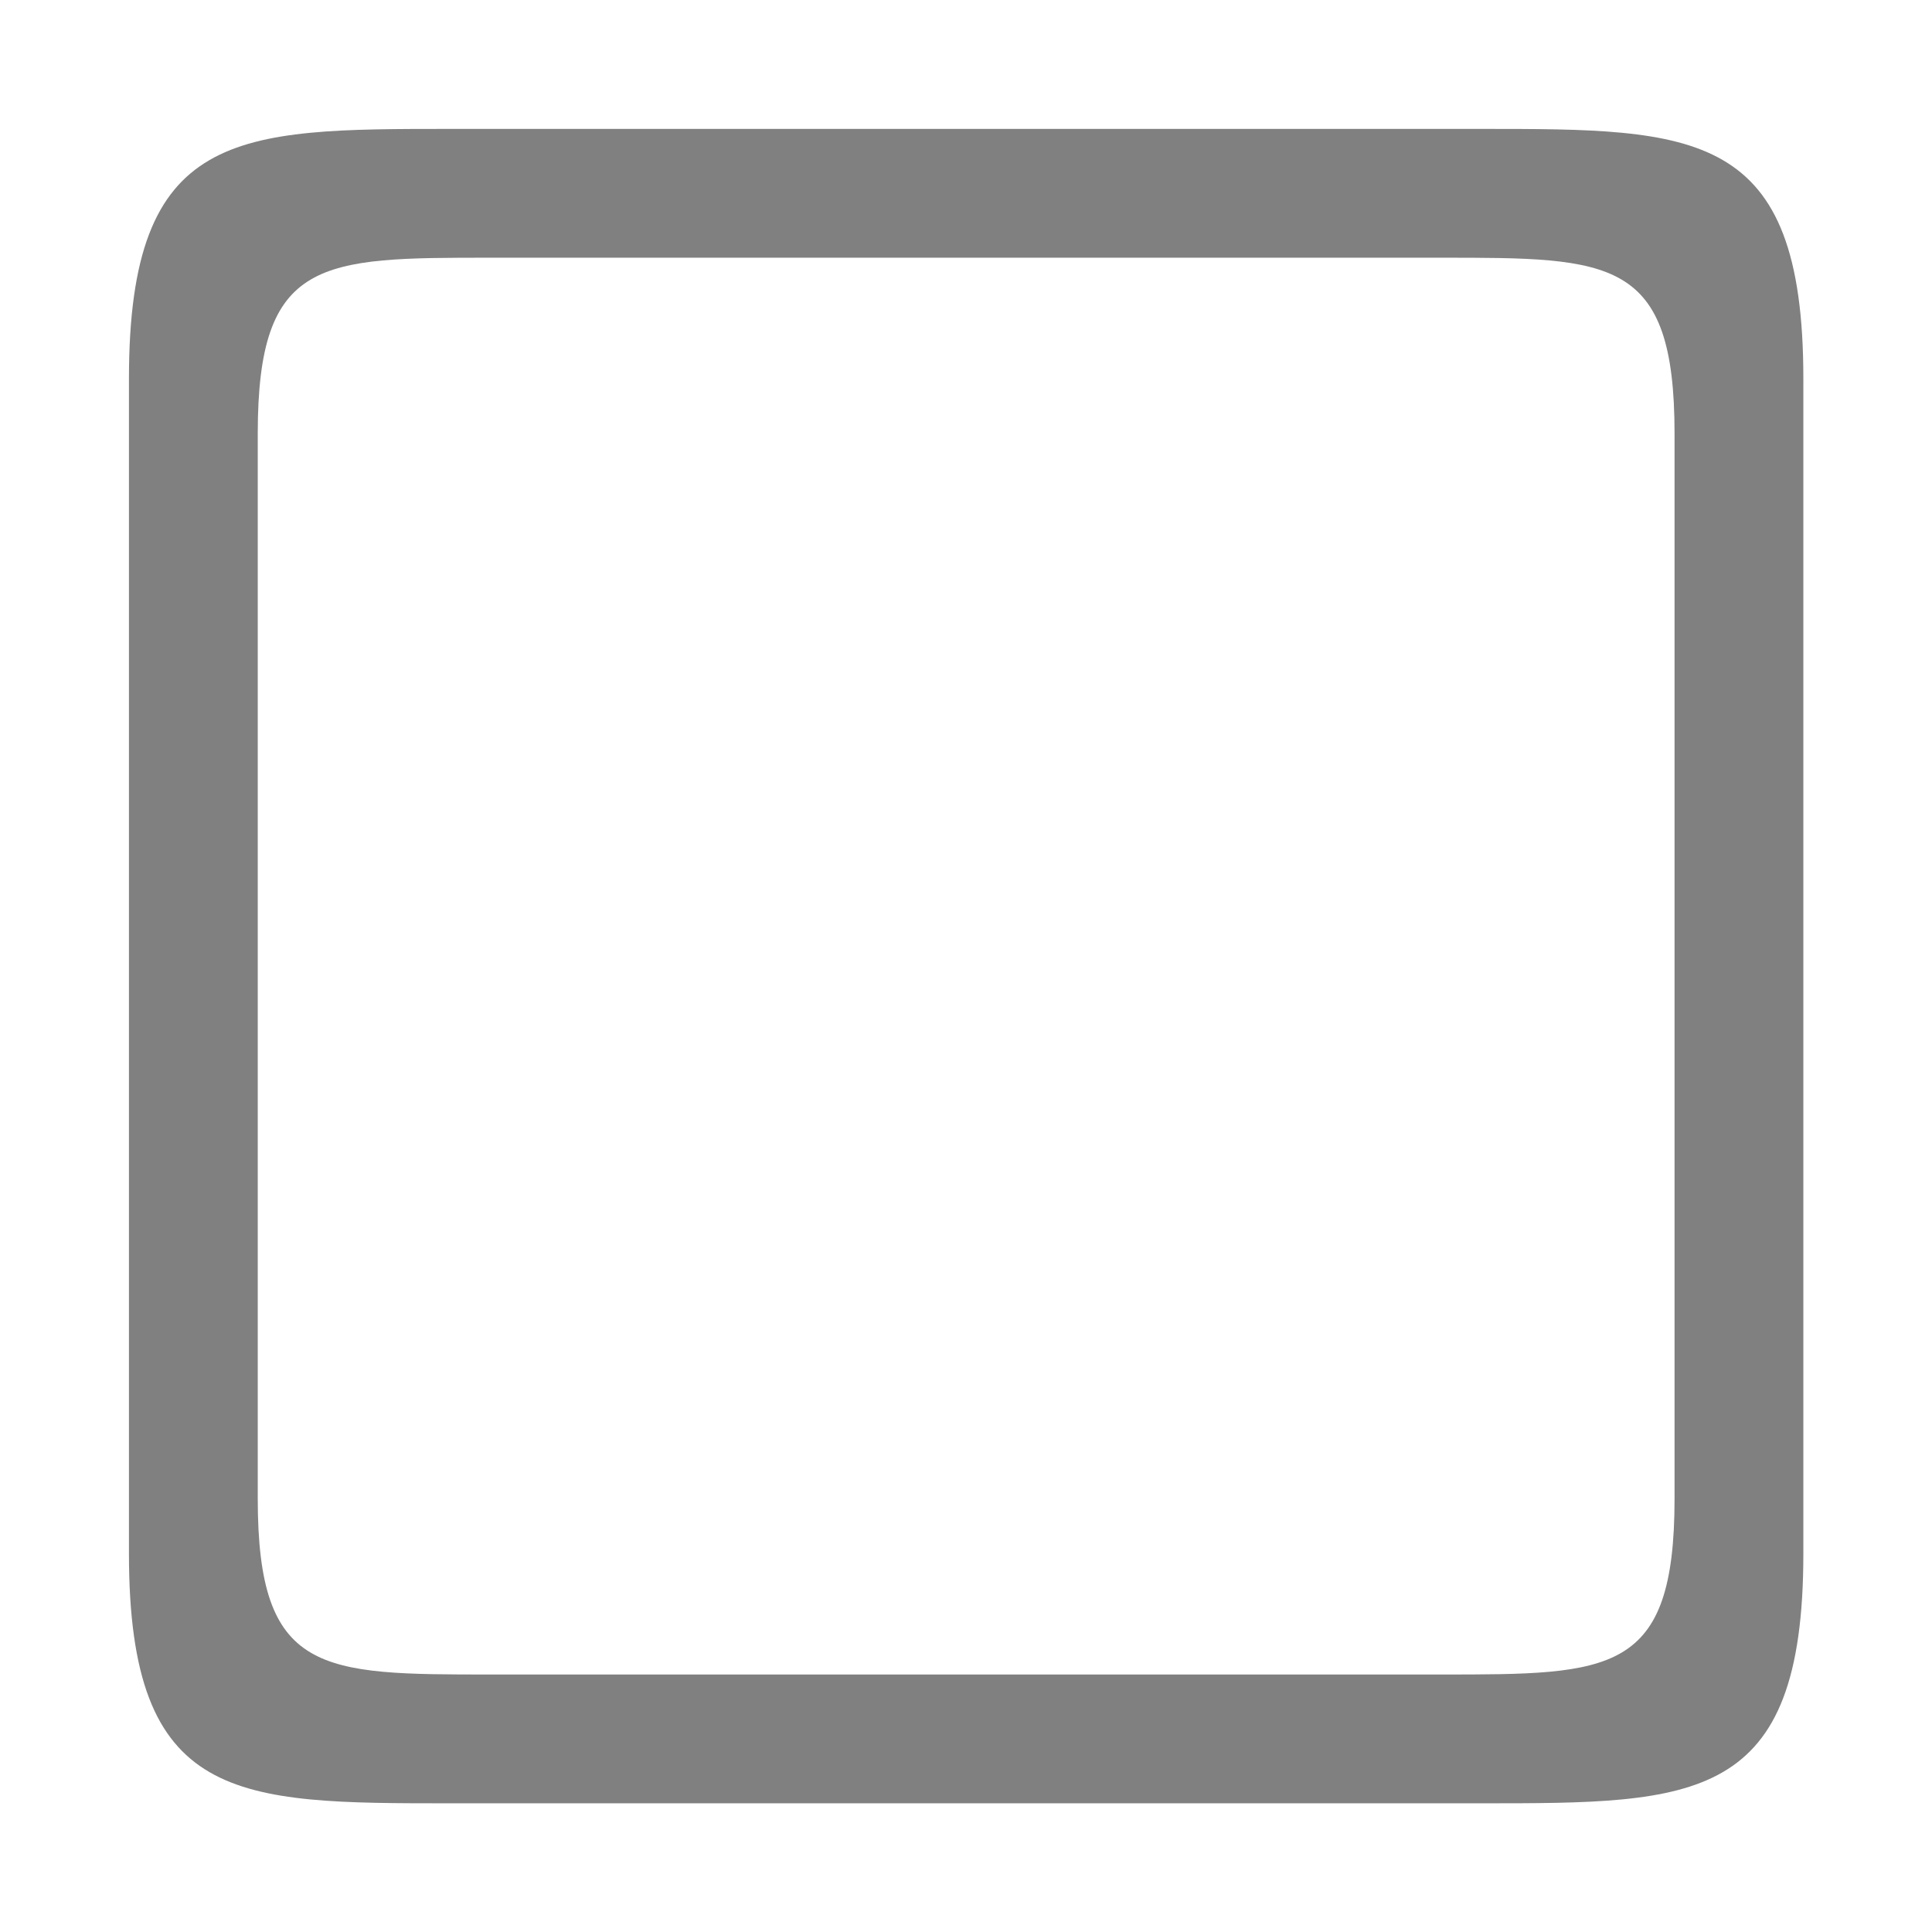
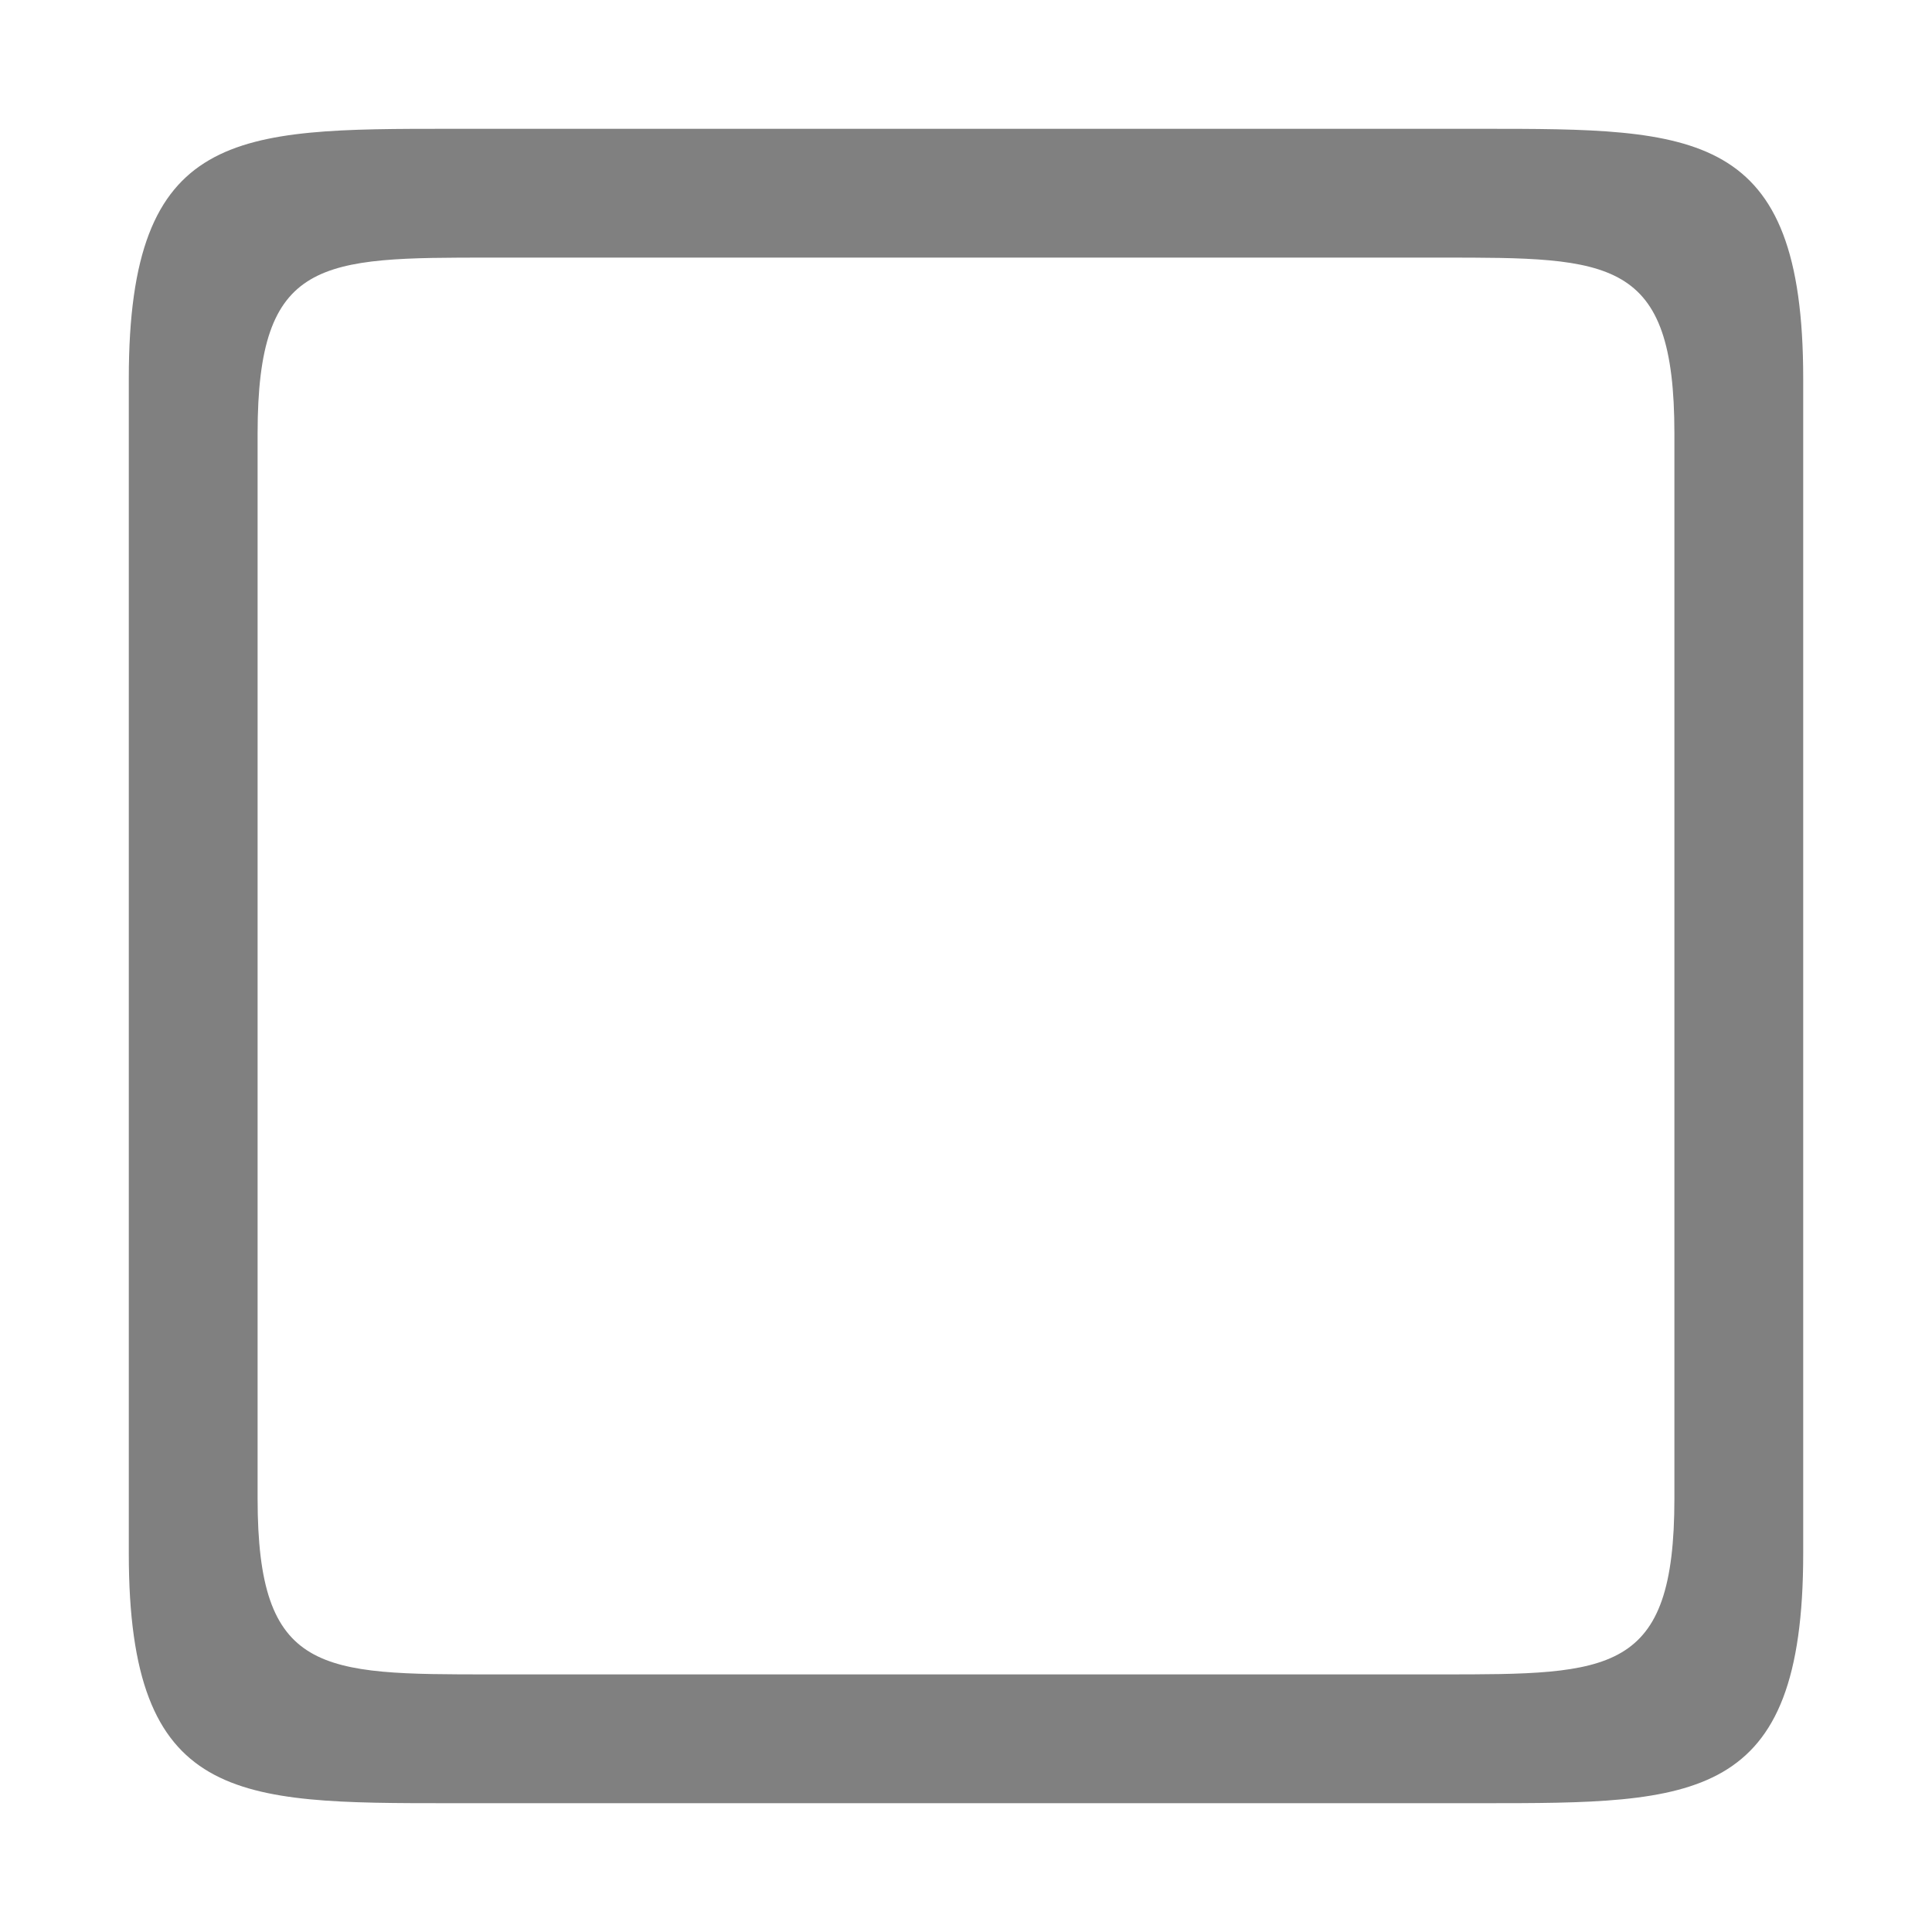
- <svg xmlns="http://www.w3.org/2000/svg" id="svg4874" height="90" viewBox="0 0 90 90" width="90" version="1.1">
-   <g id="layer1" transform="translate(67.857 -84.505)">
-     <g id="g4845" transform="matrix(0 -1 -1 0 373.51 516.51)">
-       <g id="g1311" transform="matrix(0 -1 -1 0 567.36 615.36)">
-         <g id="g1313" transform="matrix(1.875 0 0 1.875 -366 -1657.8)">
-           <rect id="rect1315" opacity=".212" transform="translate(0 804.36)" height="48" width="48" y="152" x="288" fill="none" />
+ <svg xmlns="http://www.w3.org/2000/svg" width="90" height="90" id="svg4874" version="1.1" viewBox="0 0 90 90">
+   <defs id="defs4876" />
+   <g id="layer1" transform="translate(67.85715,-84.50504)">
+     <g transform="matrix(0,-1,-1,0,373.5051,516.505)" id="g4845" style="display:inline">
+       <g transform="matrix(0,-1,-1,0,567.3622,615.3622)" id="g1311">
+         <g id="g1313" transform="matrix(1.875,0,0,1.875,-366,-1657.817)">
+           <rect transform="translate(0,804.3622)" y="152" x="288" height="48" width="48" id="rect1315" style="opacity:0.212;fill:none;stroke:none" />
        </g>
-         <path id="path4098" d="m21 6c-10 0-15-0-15 11.627v54.746c0 11.627 5 11.627 15 11.627h48c10 0 15 0 15-11.627v-54.746c0-11.627-5-11.627-15-11.627h-48zm1.867 6h44.266c7.933 0 10.867-0.001 10.867 8.191v49.618c0 8.192-2.934 8.191-10.867 8.191h-44.266c-7.933 0-10.867 0.001-10.867-8.191v-49.618c0-8.192 2.934-8.191 10.867-8.191z" transform="translate(174 135.36)" fill="#808080" />
+         <path style="font-size:15px;font-style:normal;font-variant:normal;font-weight:normal;font-stretch:normal;text-align:center;line-height:125%;letter-spacing:0px;word-spacing:0px;writing-mode:lr-tb;text-anchor:middle;fill:#808080;fill-opacity:1;stroke:none;display:inline;font-family:Ubuntu;-inkscape-font-specification:Ubuntu" d="M 21 6 C 11 6 6 6 6 17.627 L 6 72.373 C 6 84 11 84 21 84 L 69 84 C 79 84 84 84 84 72.373 L 84 17.627 C 84 6 79 6 69 6 L 21 6 z M 22.867 12 L 67.133 12 C 75.066 12 78 11.999 78 20.191 L 78 69.809 C 78 78.001 75.066 78 67.133 78 L 22.867 78 C 14.934 78 12 78.001 12 69.809 L 12 20.191 C 12 11.999 14.934 12 22.867 12 z " transform="translate(174,135.3622)" id="path4098" />
      </g>
    </g>
  </g>
</svg>
